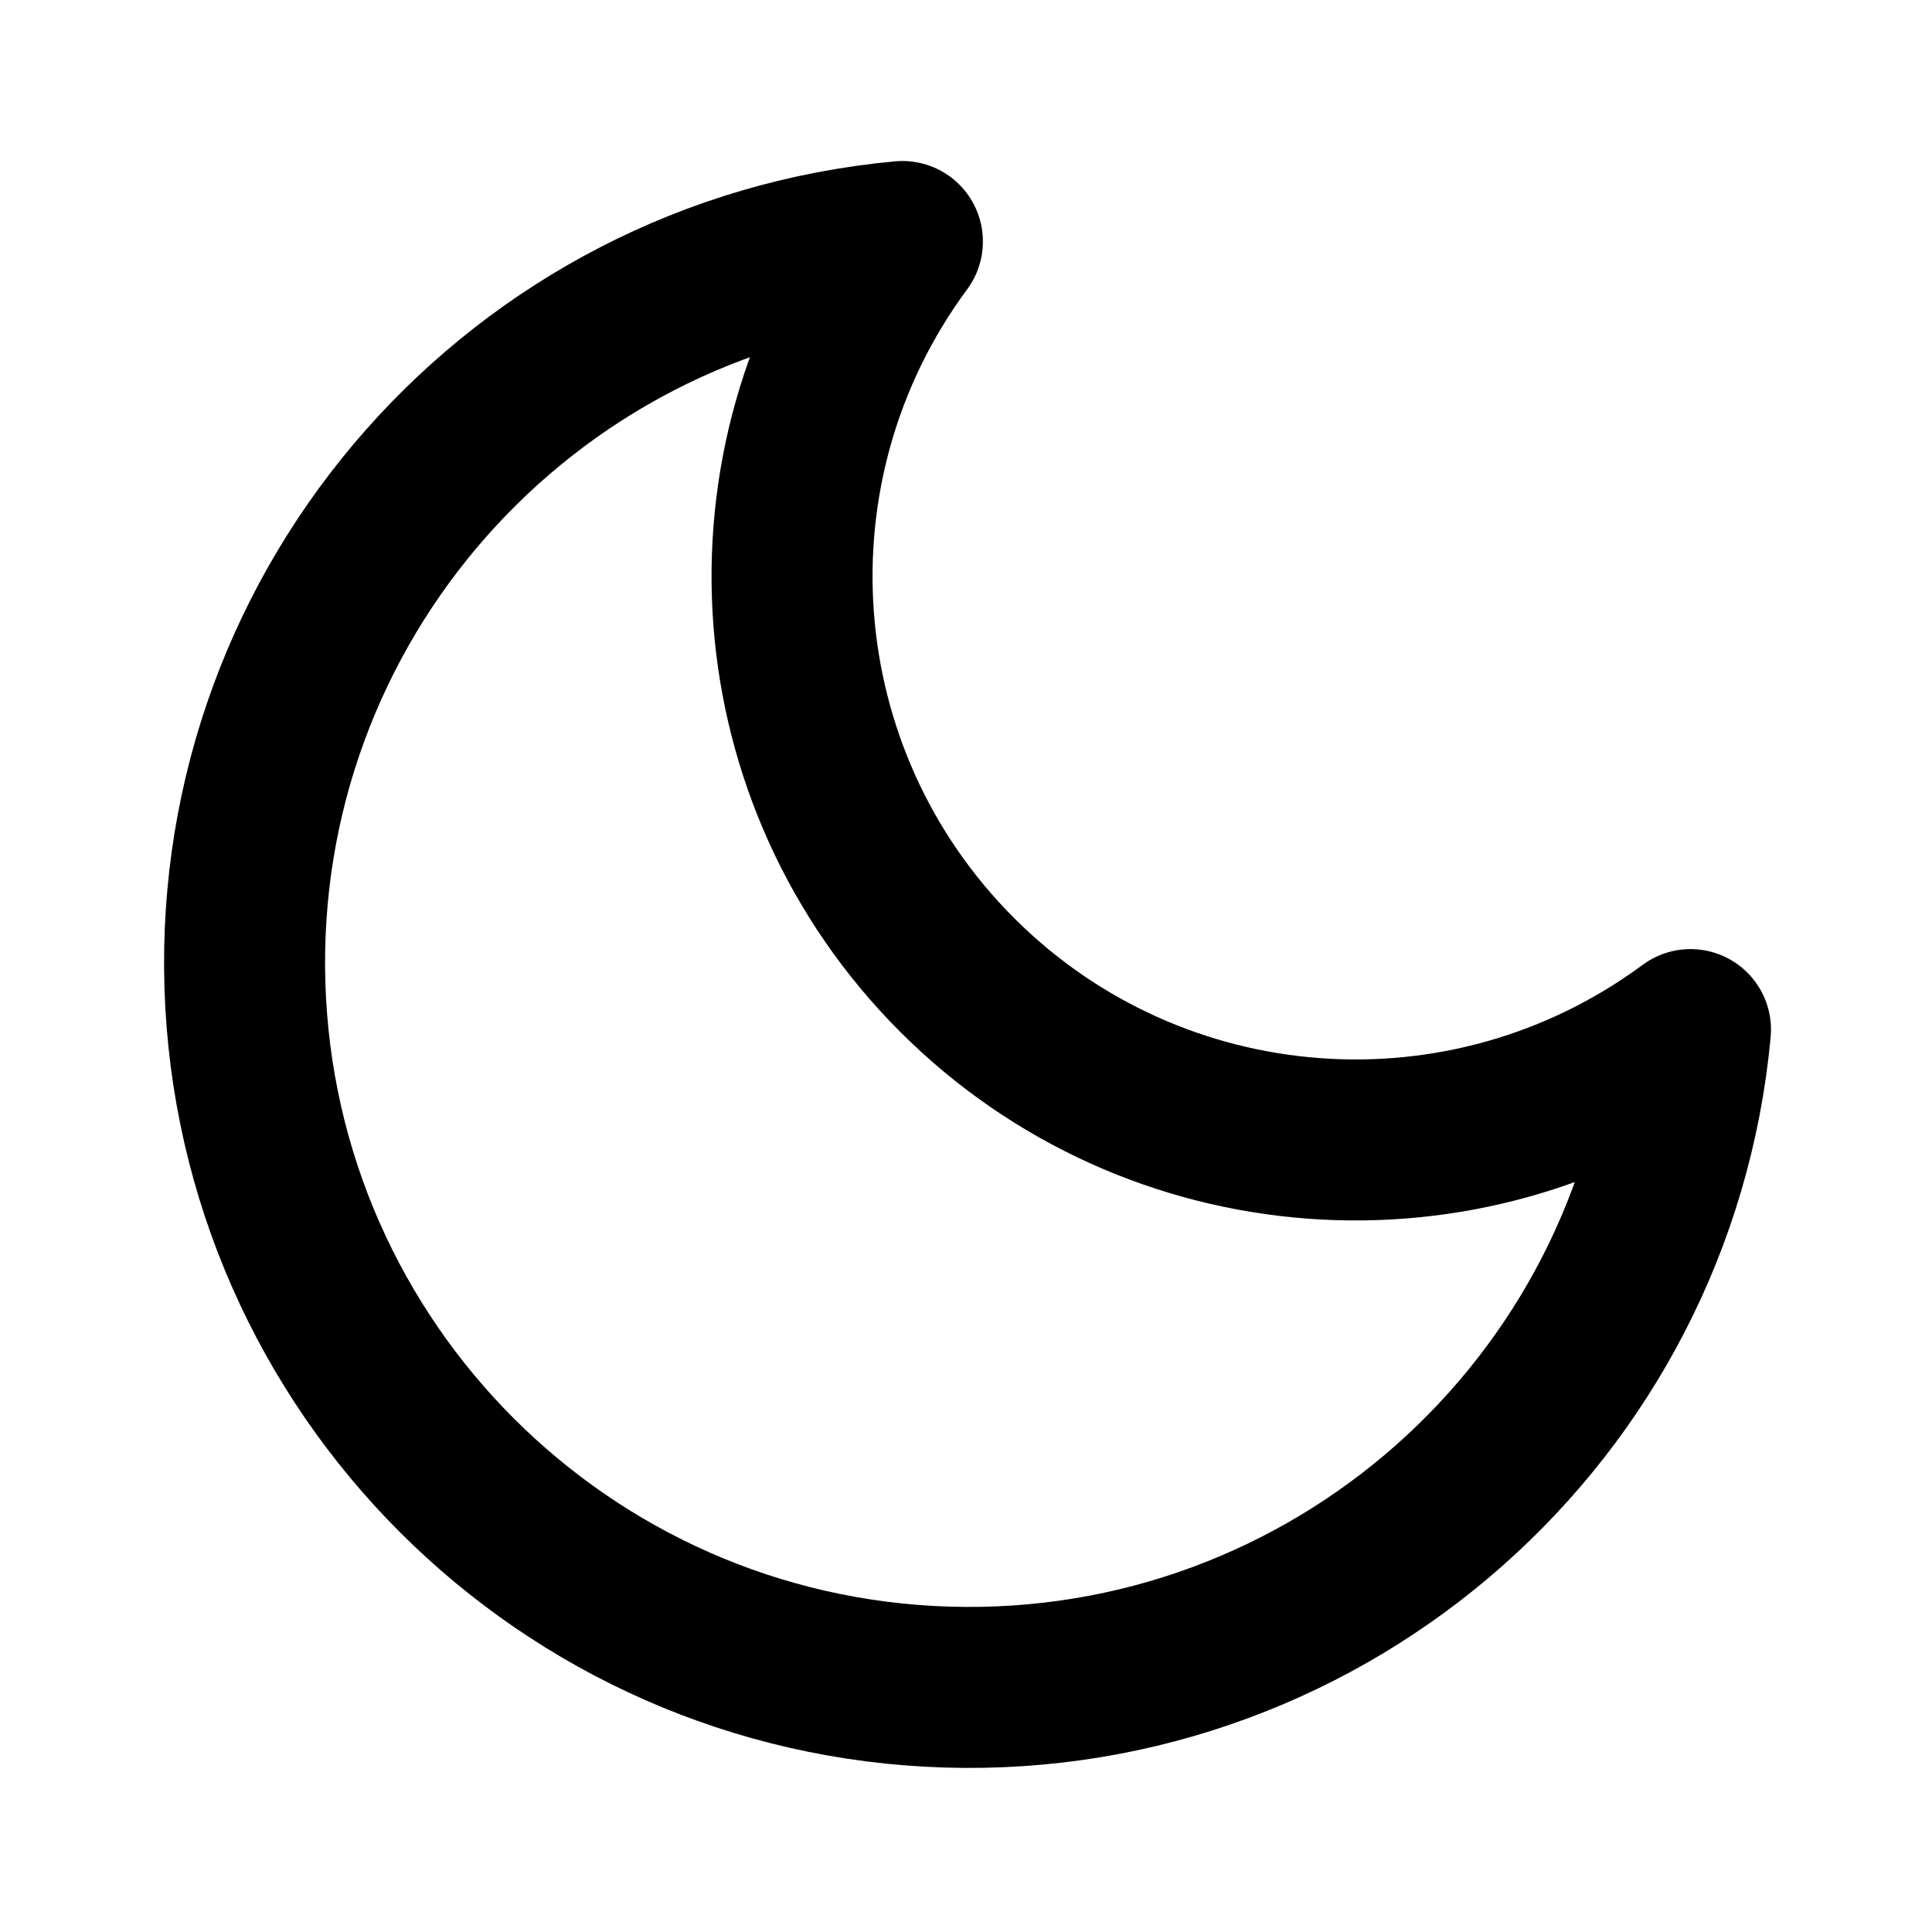
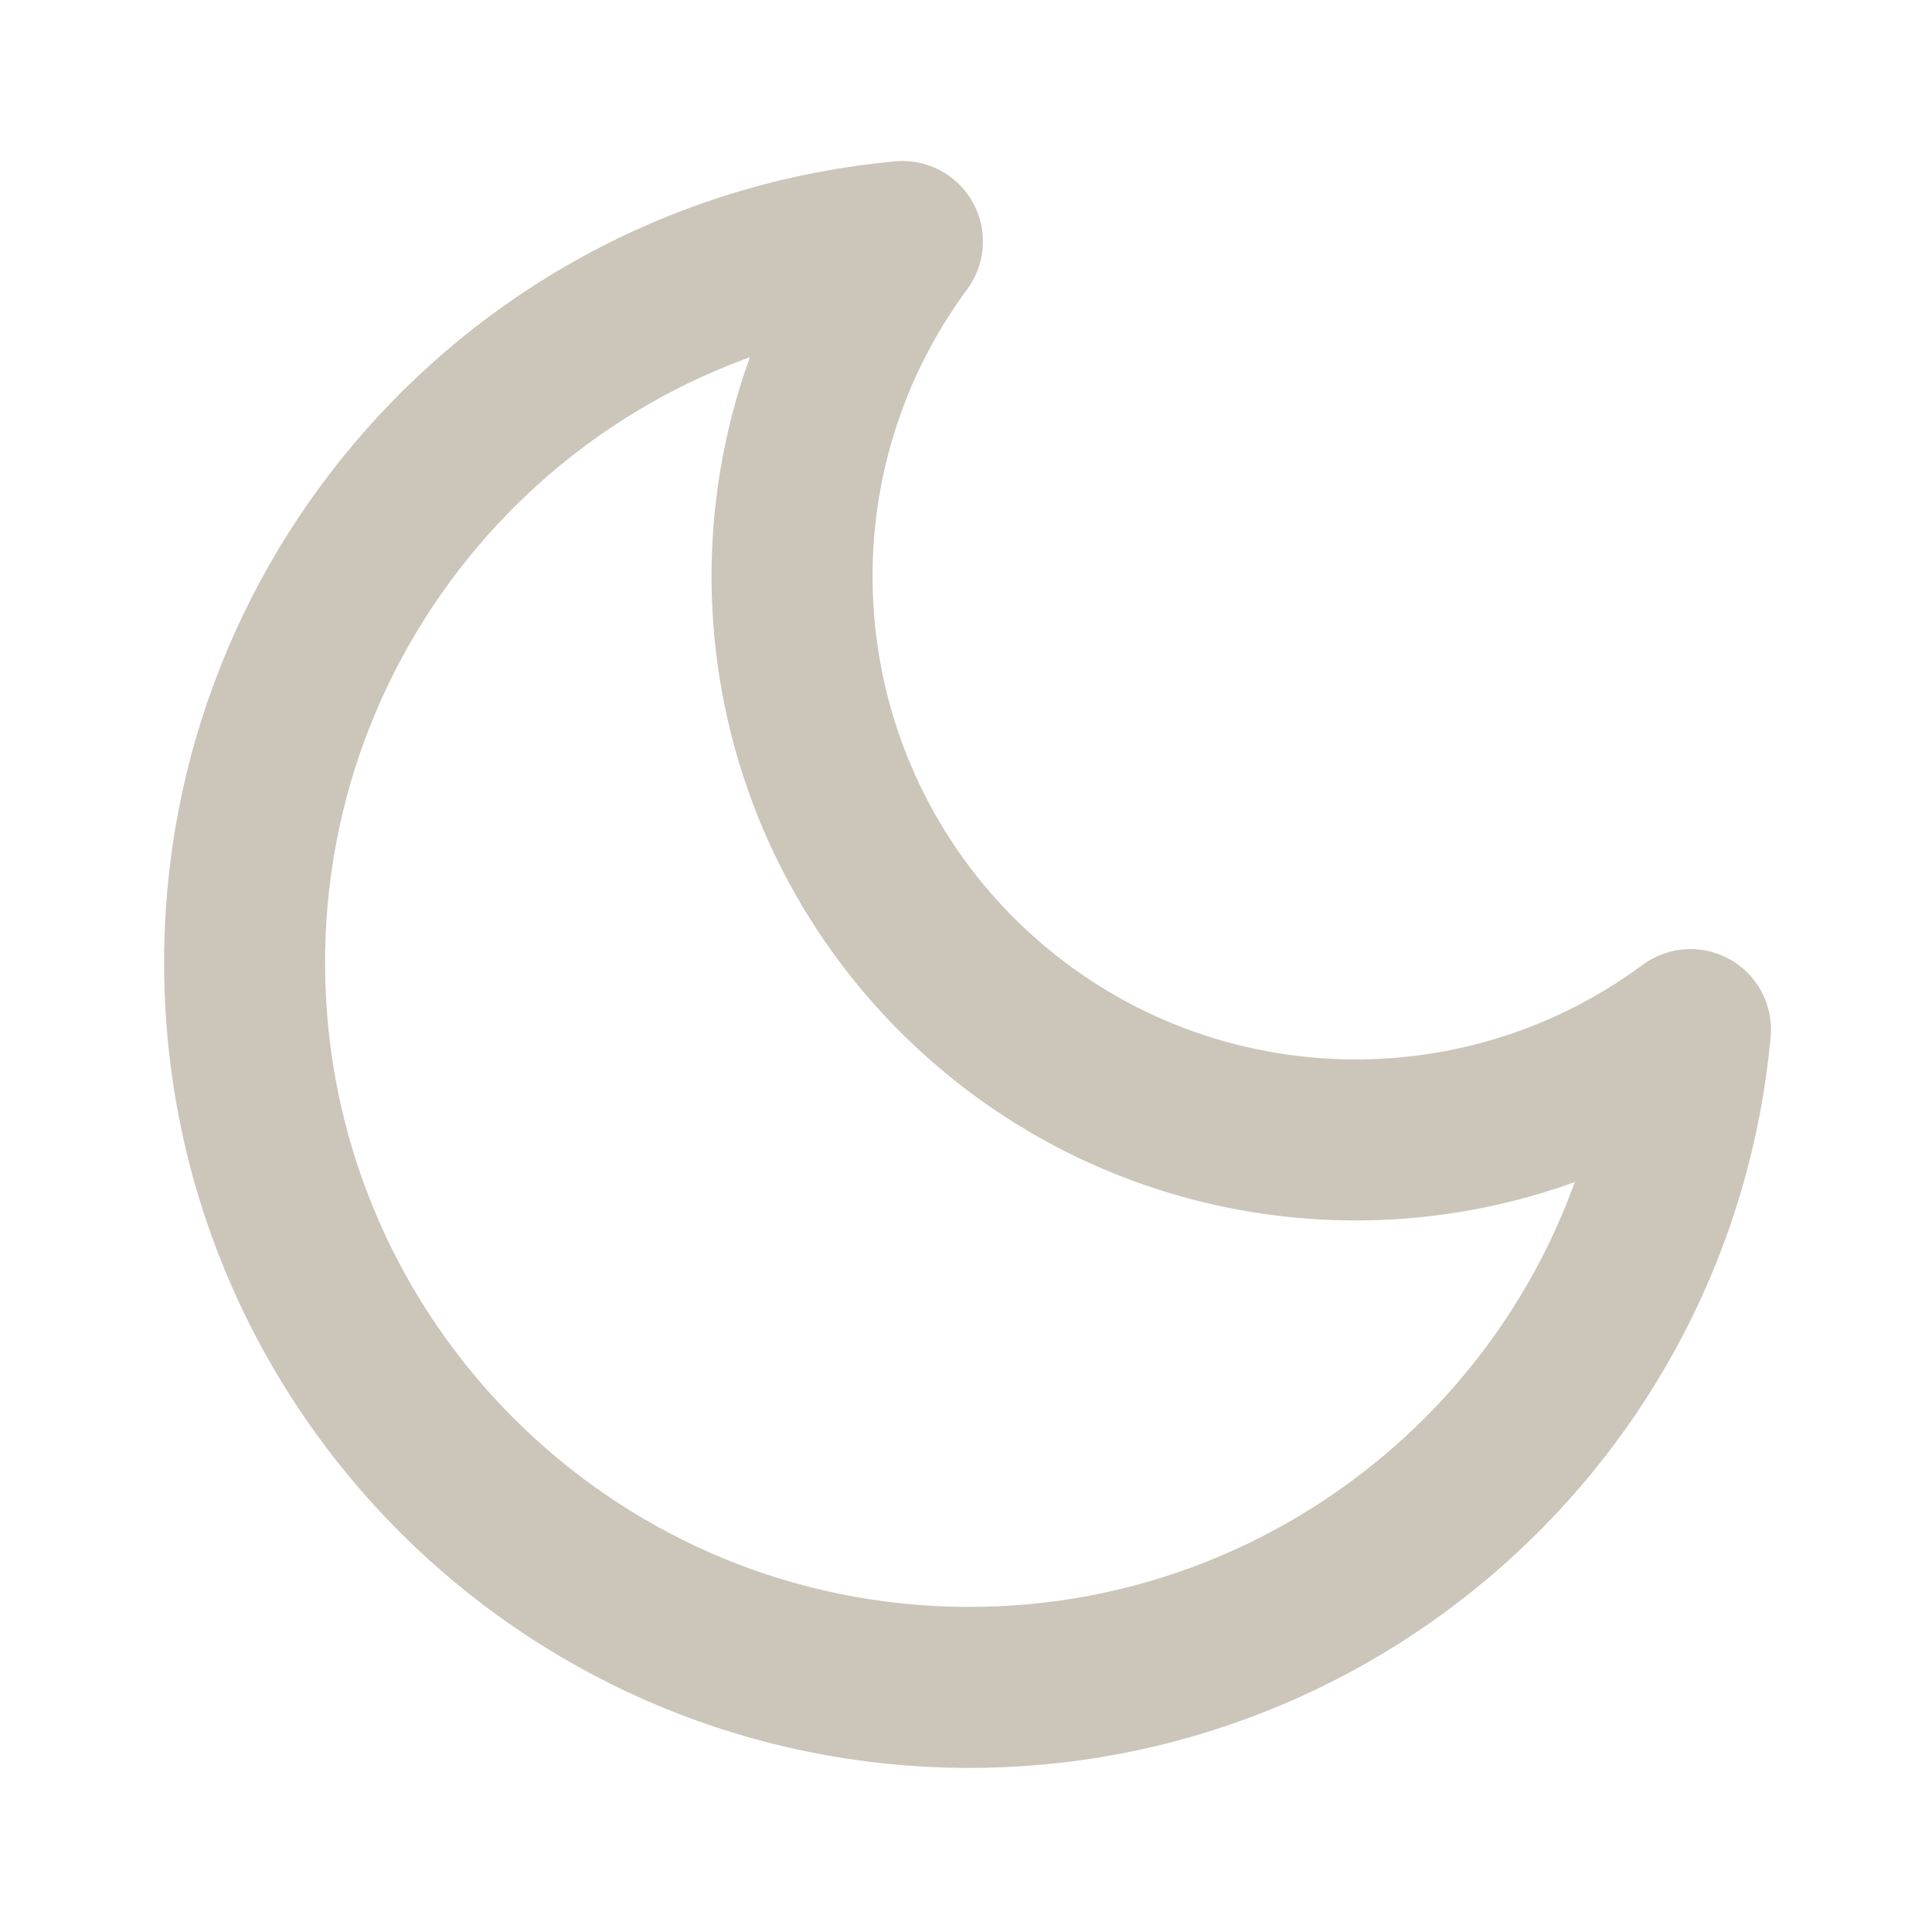
- <svg xmlns="http://www.w3.org/2000/svg" width="100" height="100" viewBox="0 0 24 24" fill="none" stroke="currentColor" stroke-width="2" stroke-linecap="round" stroke-linejoin="round">
+ <svg xmlns="http://www.w3.org/2000/svg" width="150" height="150" viewBox="0 0 24 24" fill="none" stroke="#ccc5b9" stroke-width="2" stroke-linecap="round" stroke-linejoin="round">
  <path d="M21 12.79A9 9 0 1 1 11.21 3 7 7 0 0 0 21 12.79z" />
</svg>
